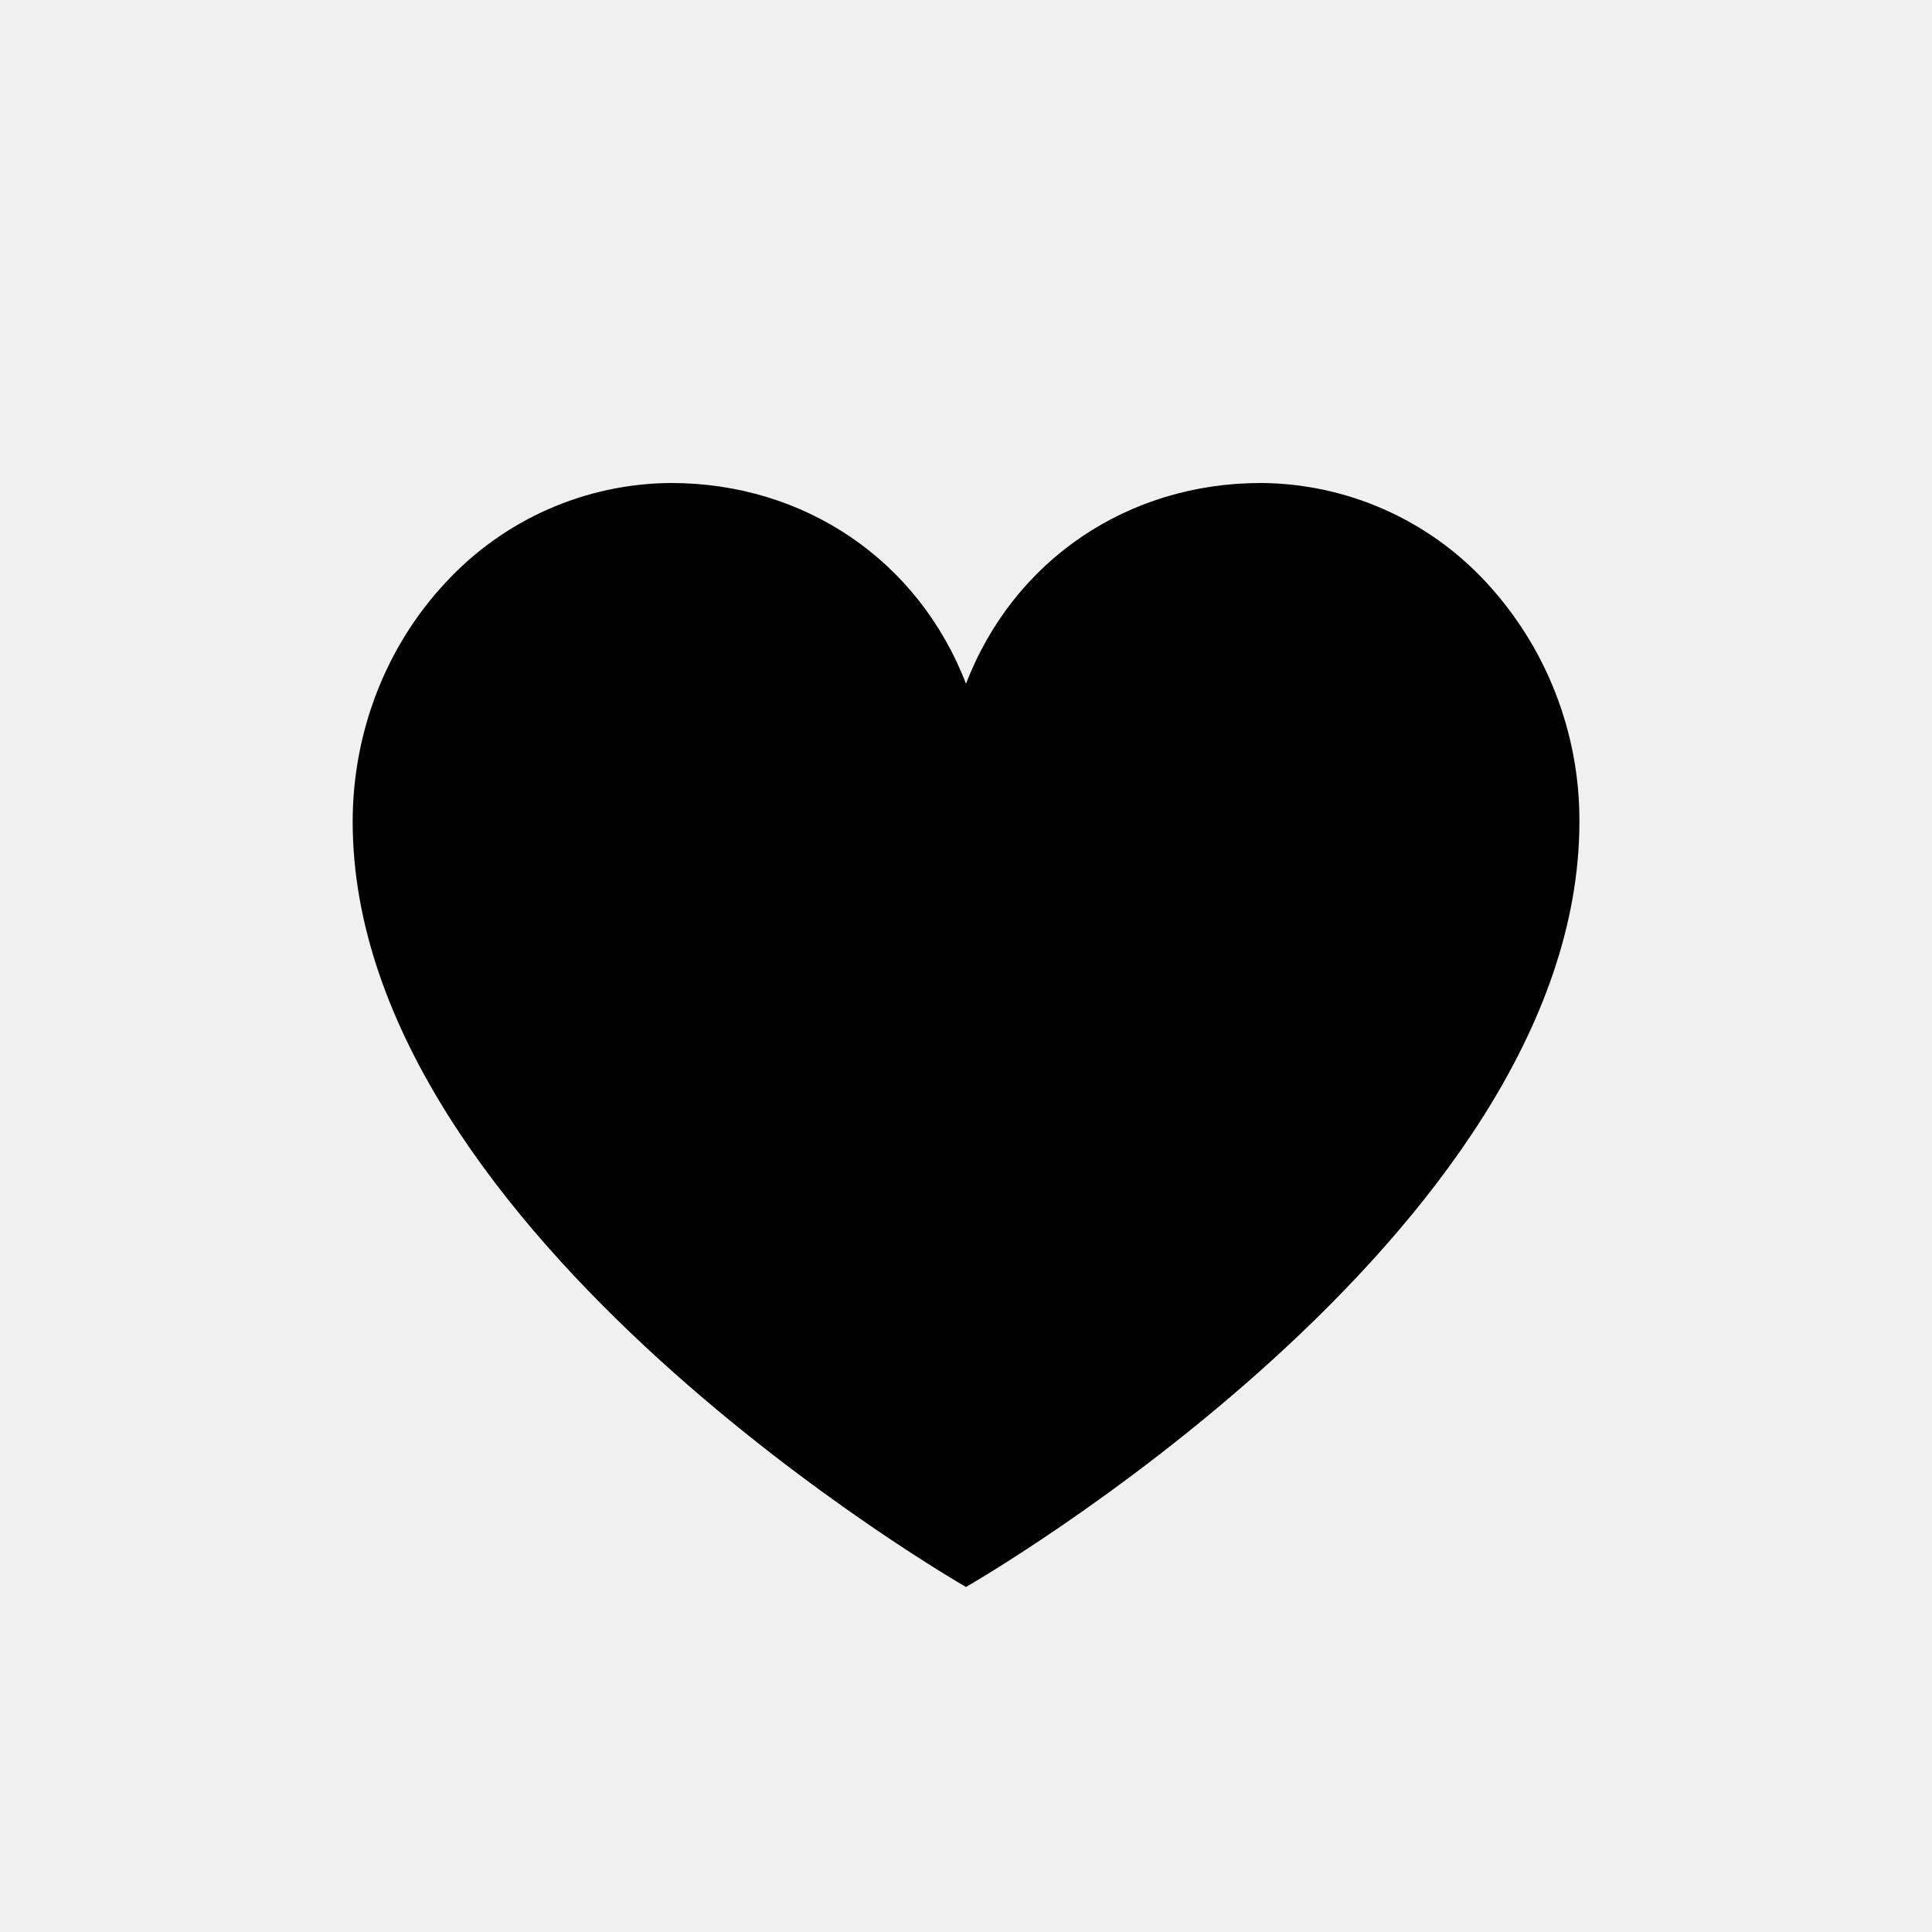
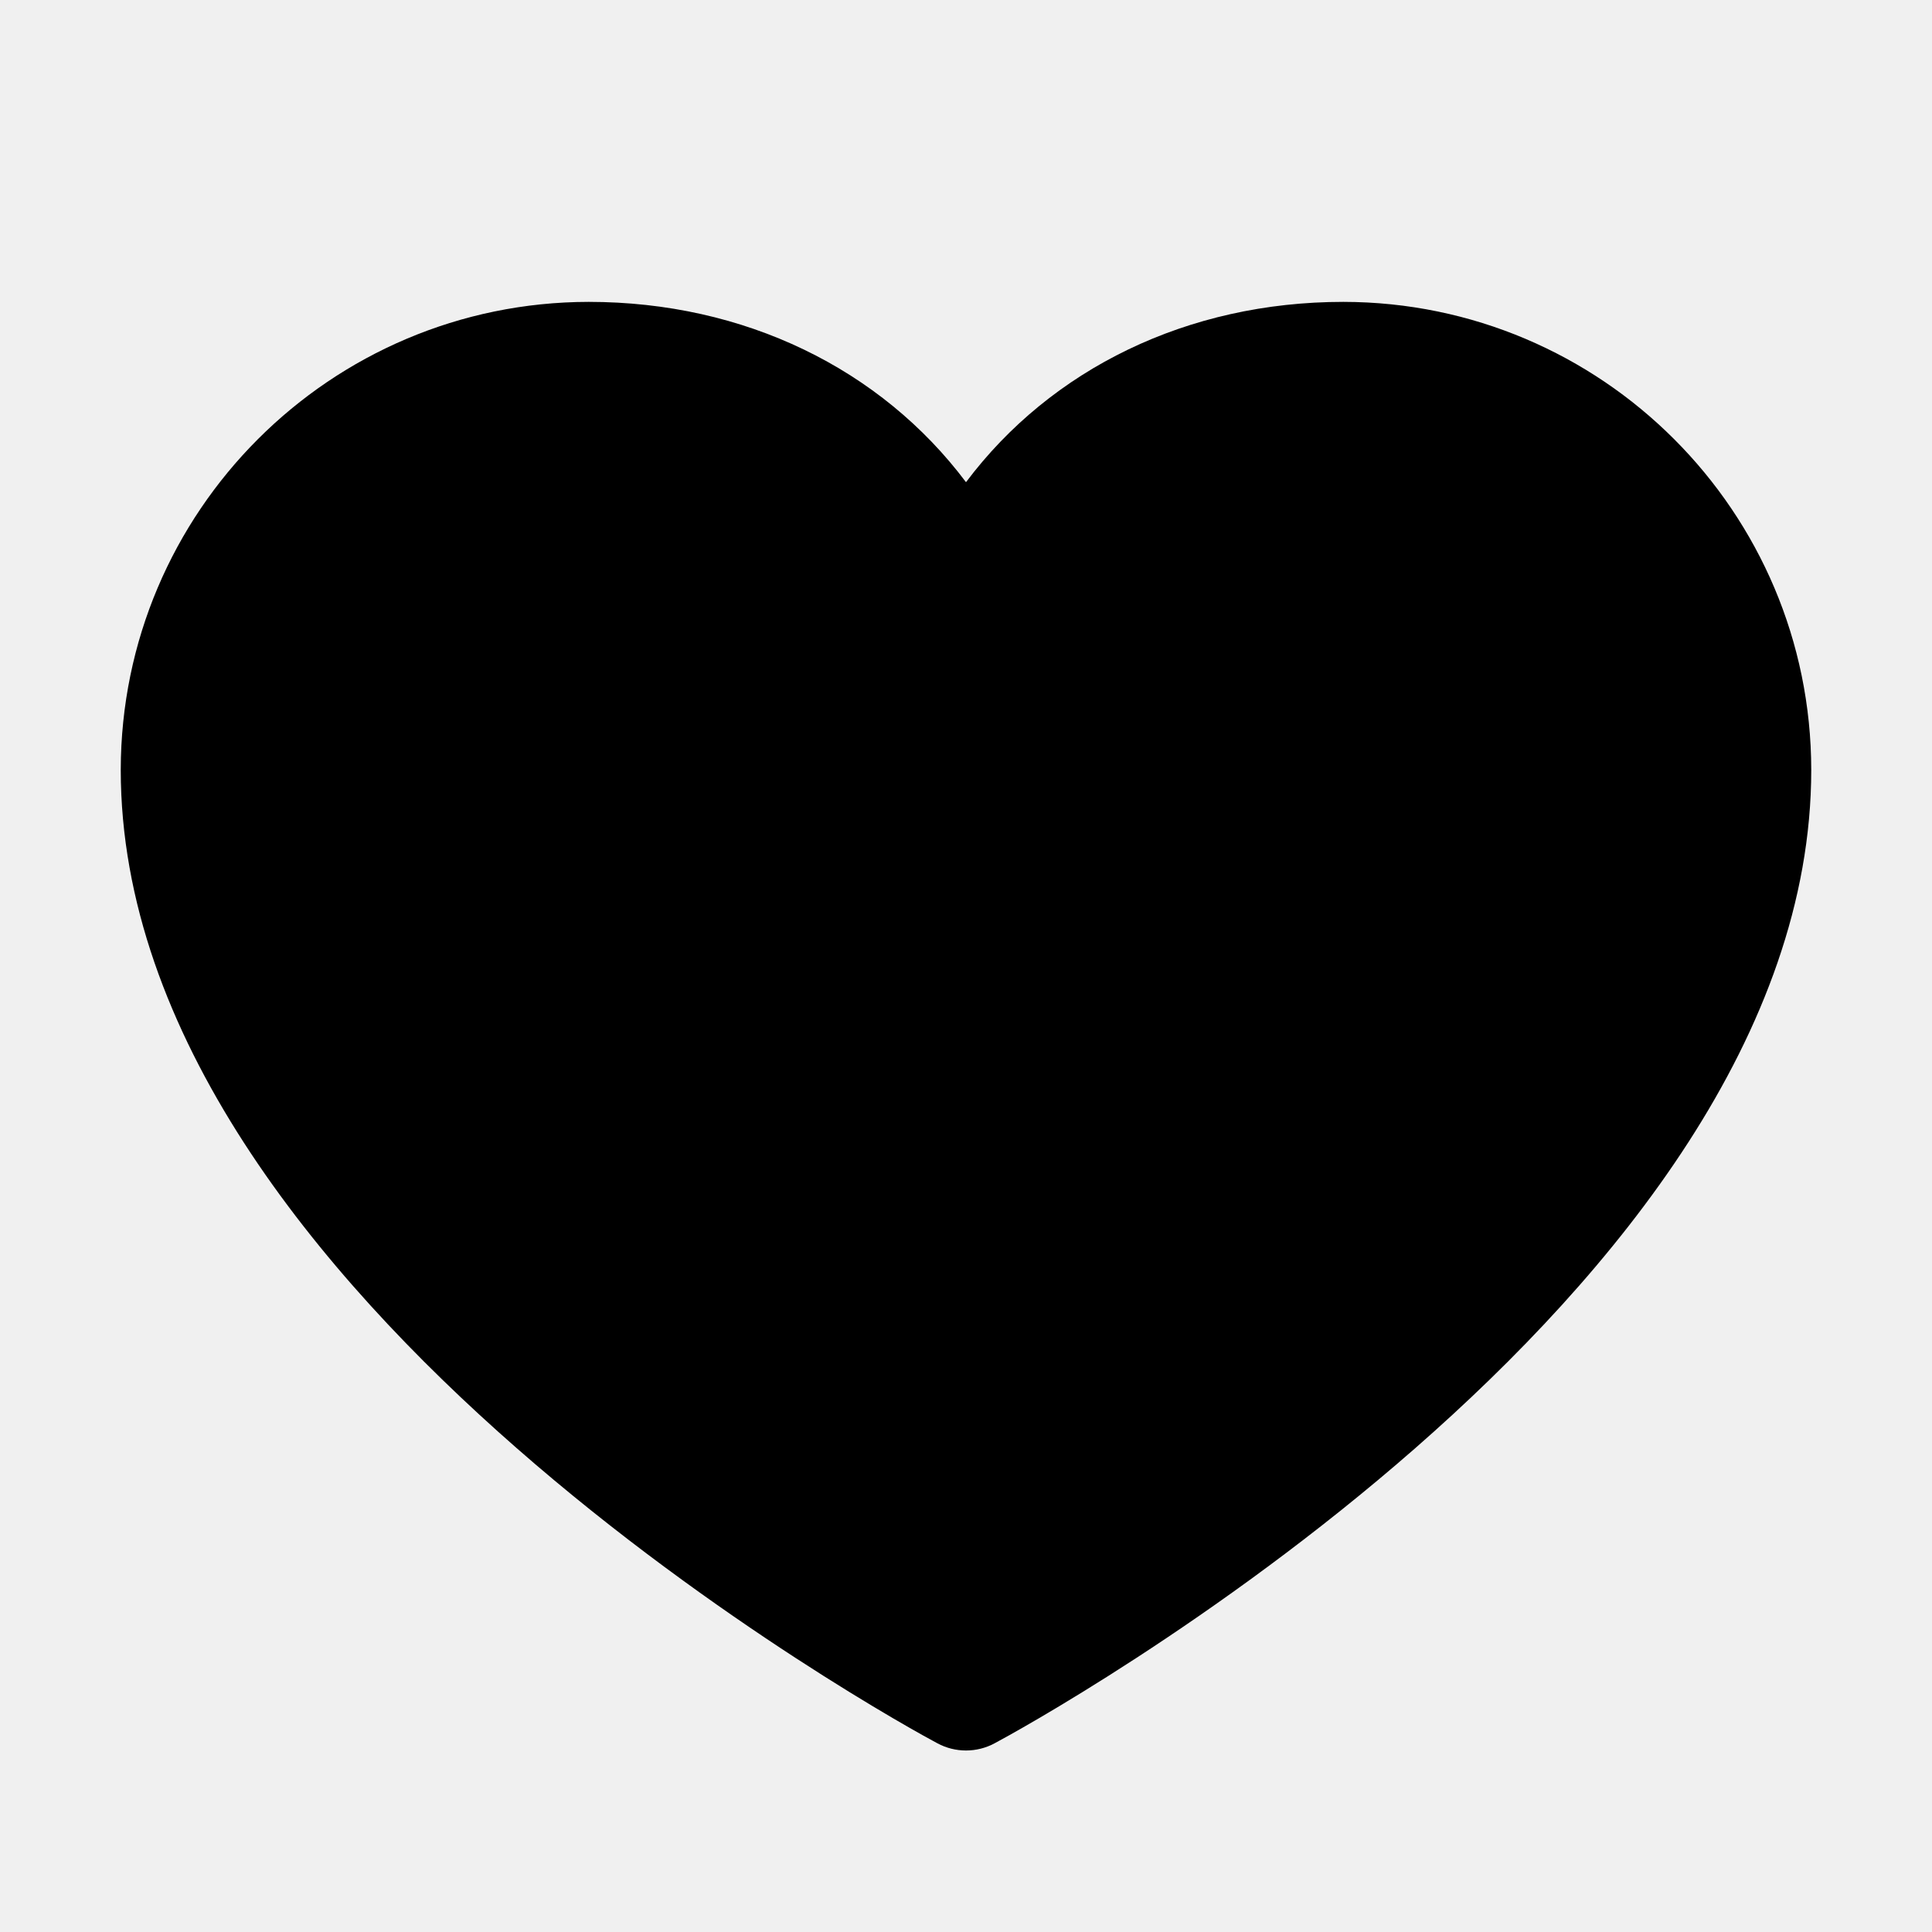
<svg xmlns="http://www.w3.org/2000/svg" width="24" height="24" viewBox="0 0 24 24" fill="none">
-   <g clip-path="url(#a)">
-     <path fill="currentColor" d="M12 19.714s-7.619-4.363-7.619-9.506c0-1.116.417-2.186 1.159-2.976A3.84 3.84 0 0 1 8.337 6C9.992 6 11.41 6.96 12 8.494 12.59 6.959 14.008 6 15.663 6a3.84 3.84 0 0 1 2.797 1.232 4.348 4.348 0 0 1 1.16 2.976c0 5.143-7.62 9.506-7.62 9.506Z" />
-   </g>
-   <defs>
-     <clipPath id="a">
-       <path fill="#fff" d="M0 0h24v24H0z" />
-     </clipPath>
-   </defs>
+   <path fill="currentColor" d="M16.688 3.75c-1.936 0-3.631.832-4.688 2.24-1.057-1.408-2.752-2.24-4.688-2.24A5.82 5.82 0 0 0 1.5 9.563c0 6.562 9.73 11.874 10.145 12.093a.75.75 0 0 0 .71 0c.415-.22 10.145-5.531 10.145-12.093a5.819 5.819 0 0 0-5.812-5.813Z" />
</svg>
